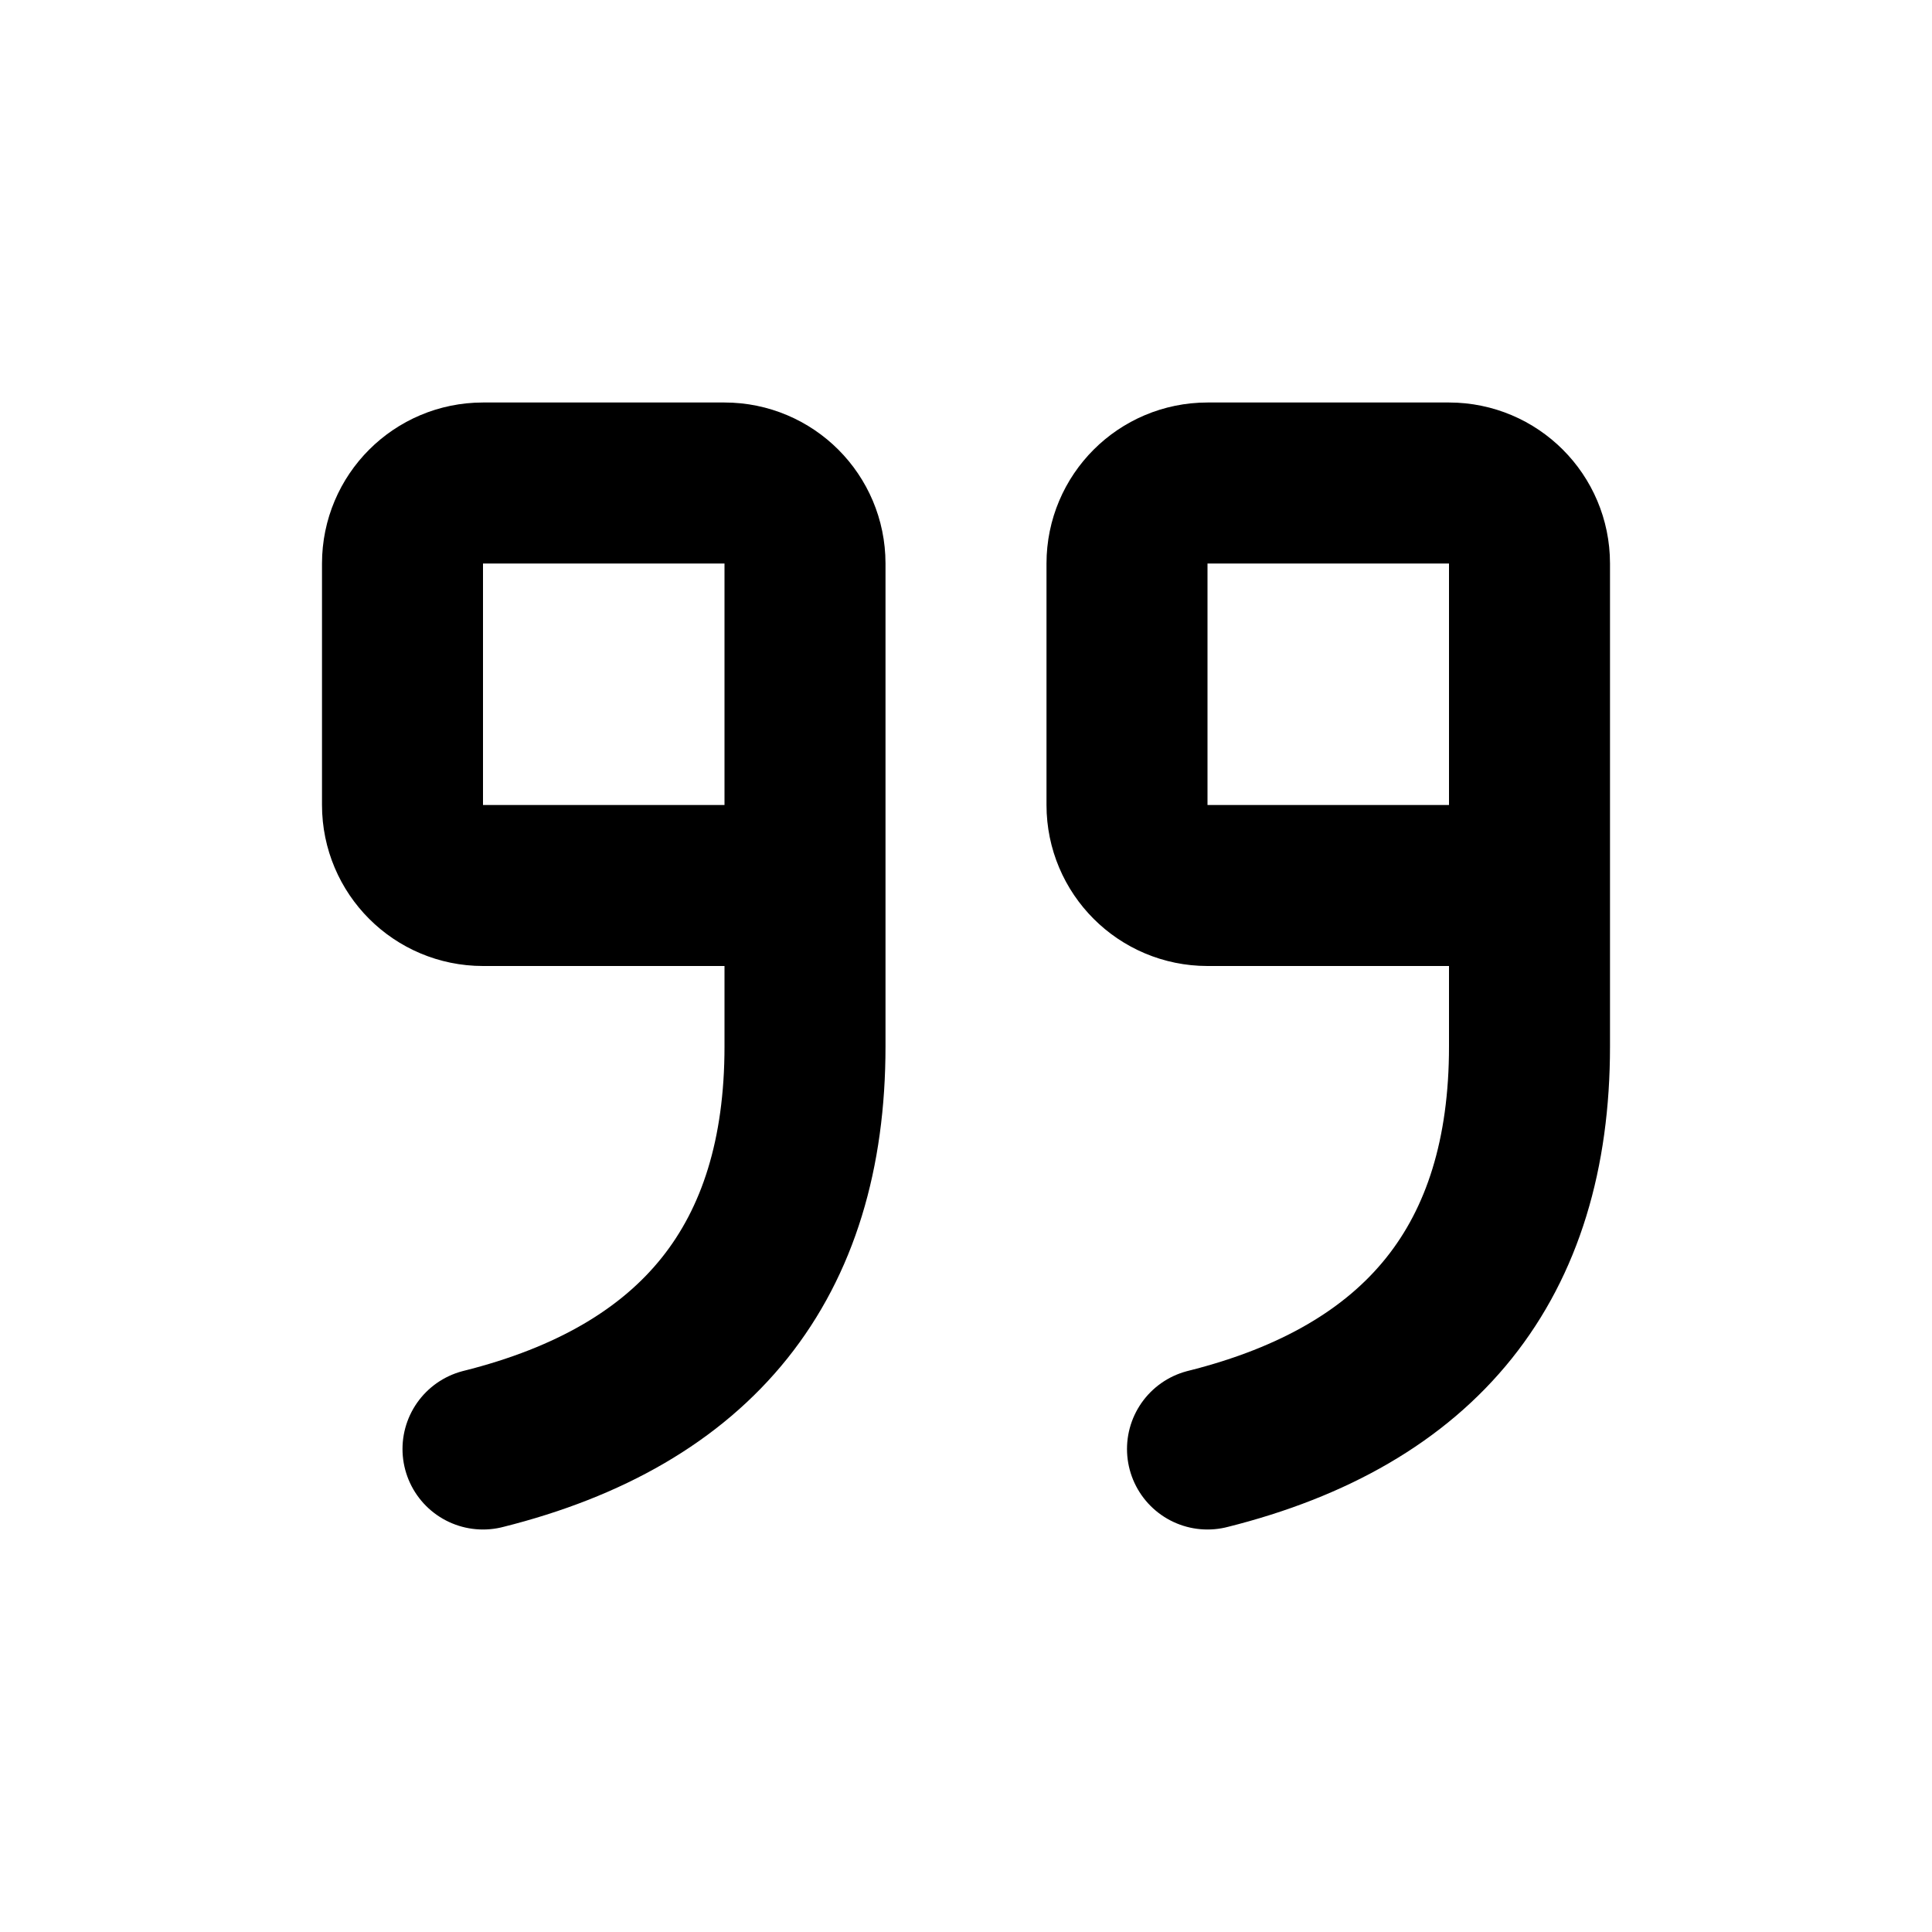
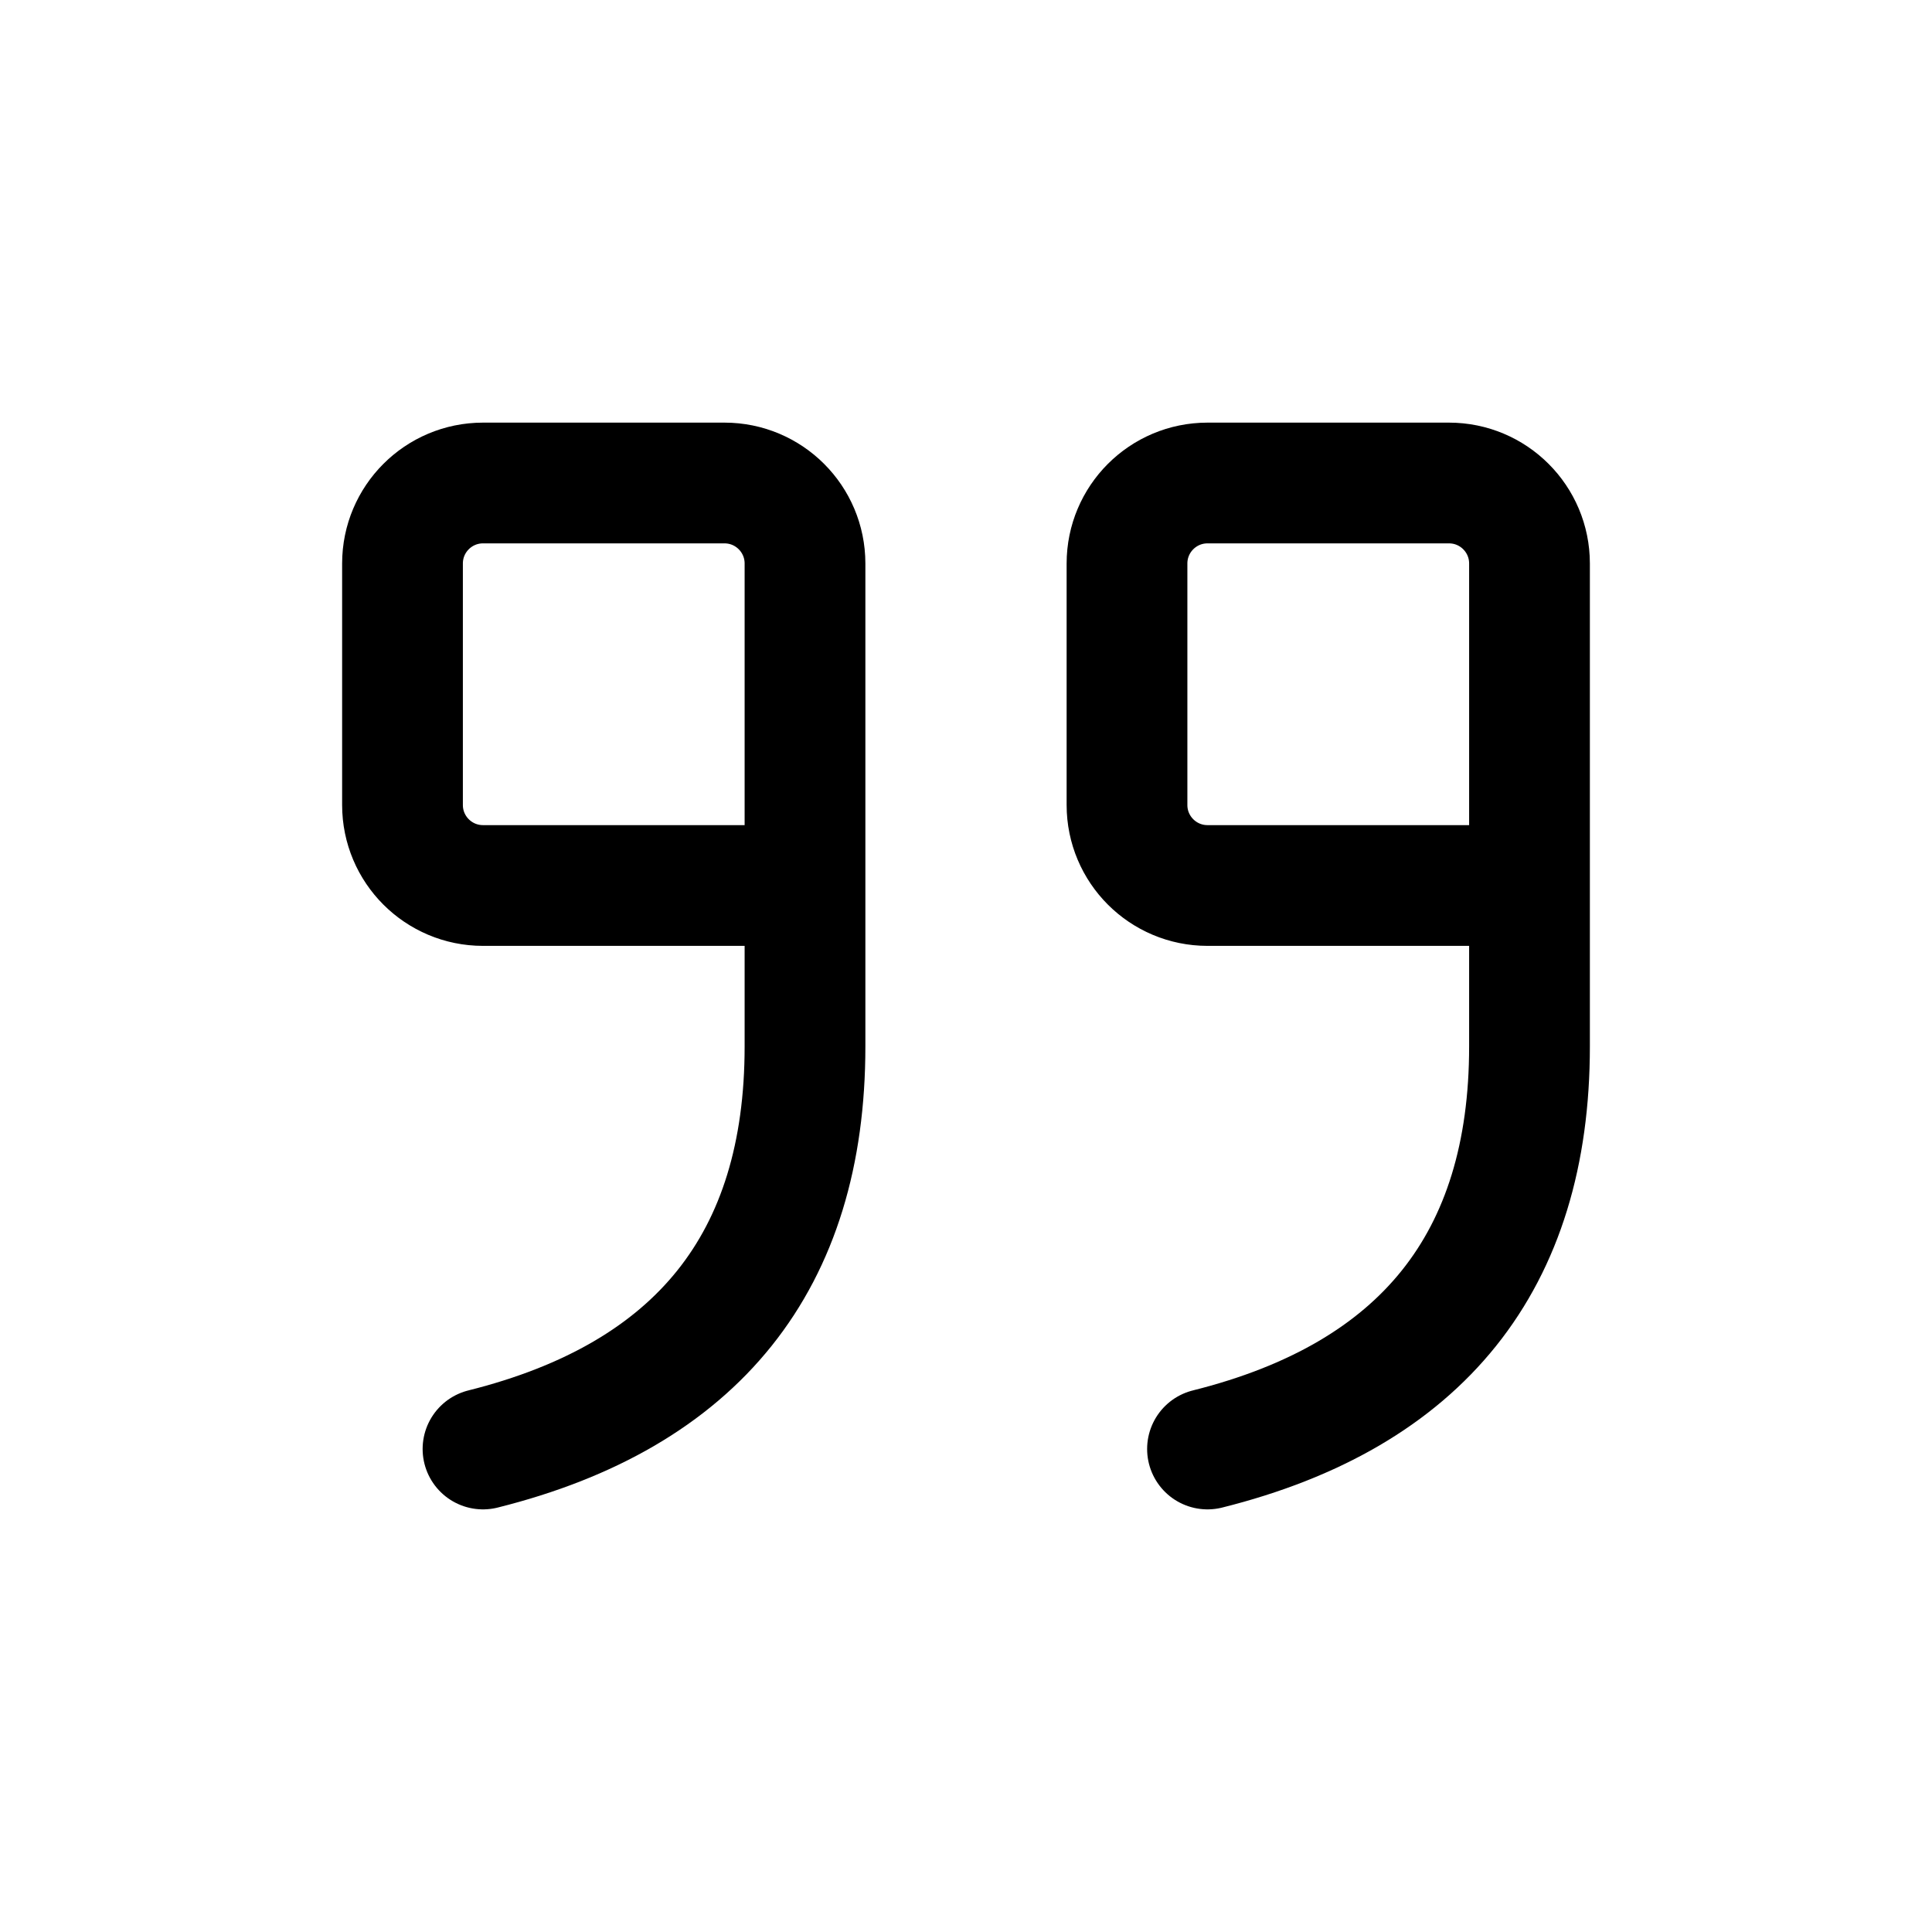
- <svg xmlns="http://www.w3.org/2000/svg" width="24" height="24" viewBox="0 0 24 24" fill="none" stroke="currentColor" stroke-width="2" stroke-linecap="round" stroke-linejoin="round">
+ <svg xmlns="http://www.w3.org/2000/svg" width="24" height="24" viewBox="0 0 24 24" fill="none" stroke="currentColor" stroke-width="1.5" stroke-linecap="round" stroke-linejoin="round">
  <path d="M10 11h-4a1 1 0 0 1 -1 -1v-3a1 1 0 0 1 1 -1h3a1 1 0 0 1 1 1v6c0 2.667 -1.333 4.333 -4 5" />
  <path d="M19 11h-4a1 1 0 0 1 -1 -1v-3a1 1 0 0 1 1 -1h3a1 1 0 0 1 1 1v6c0 2.667 -1.333 4.333 -4 5" />
</svg>
